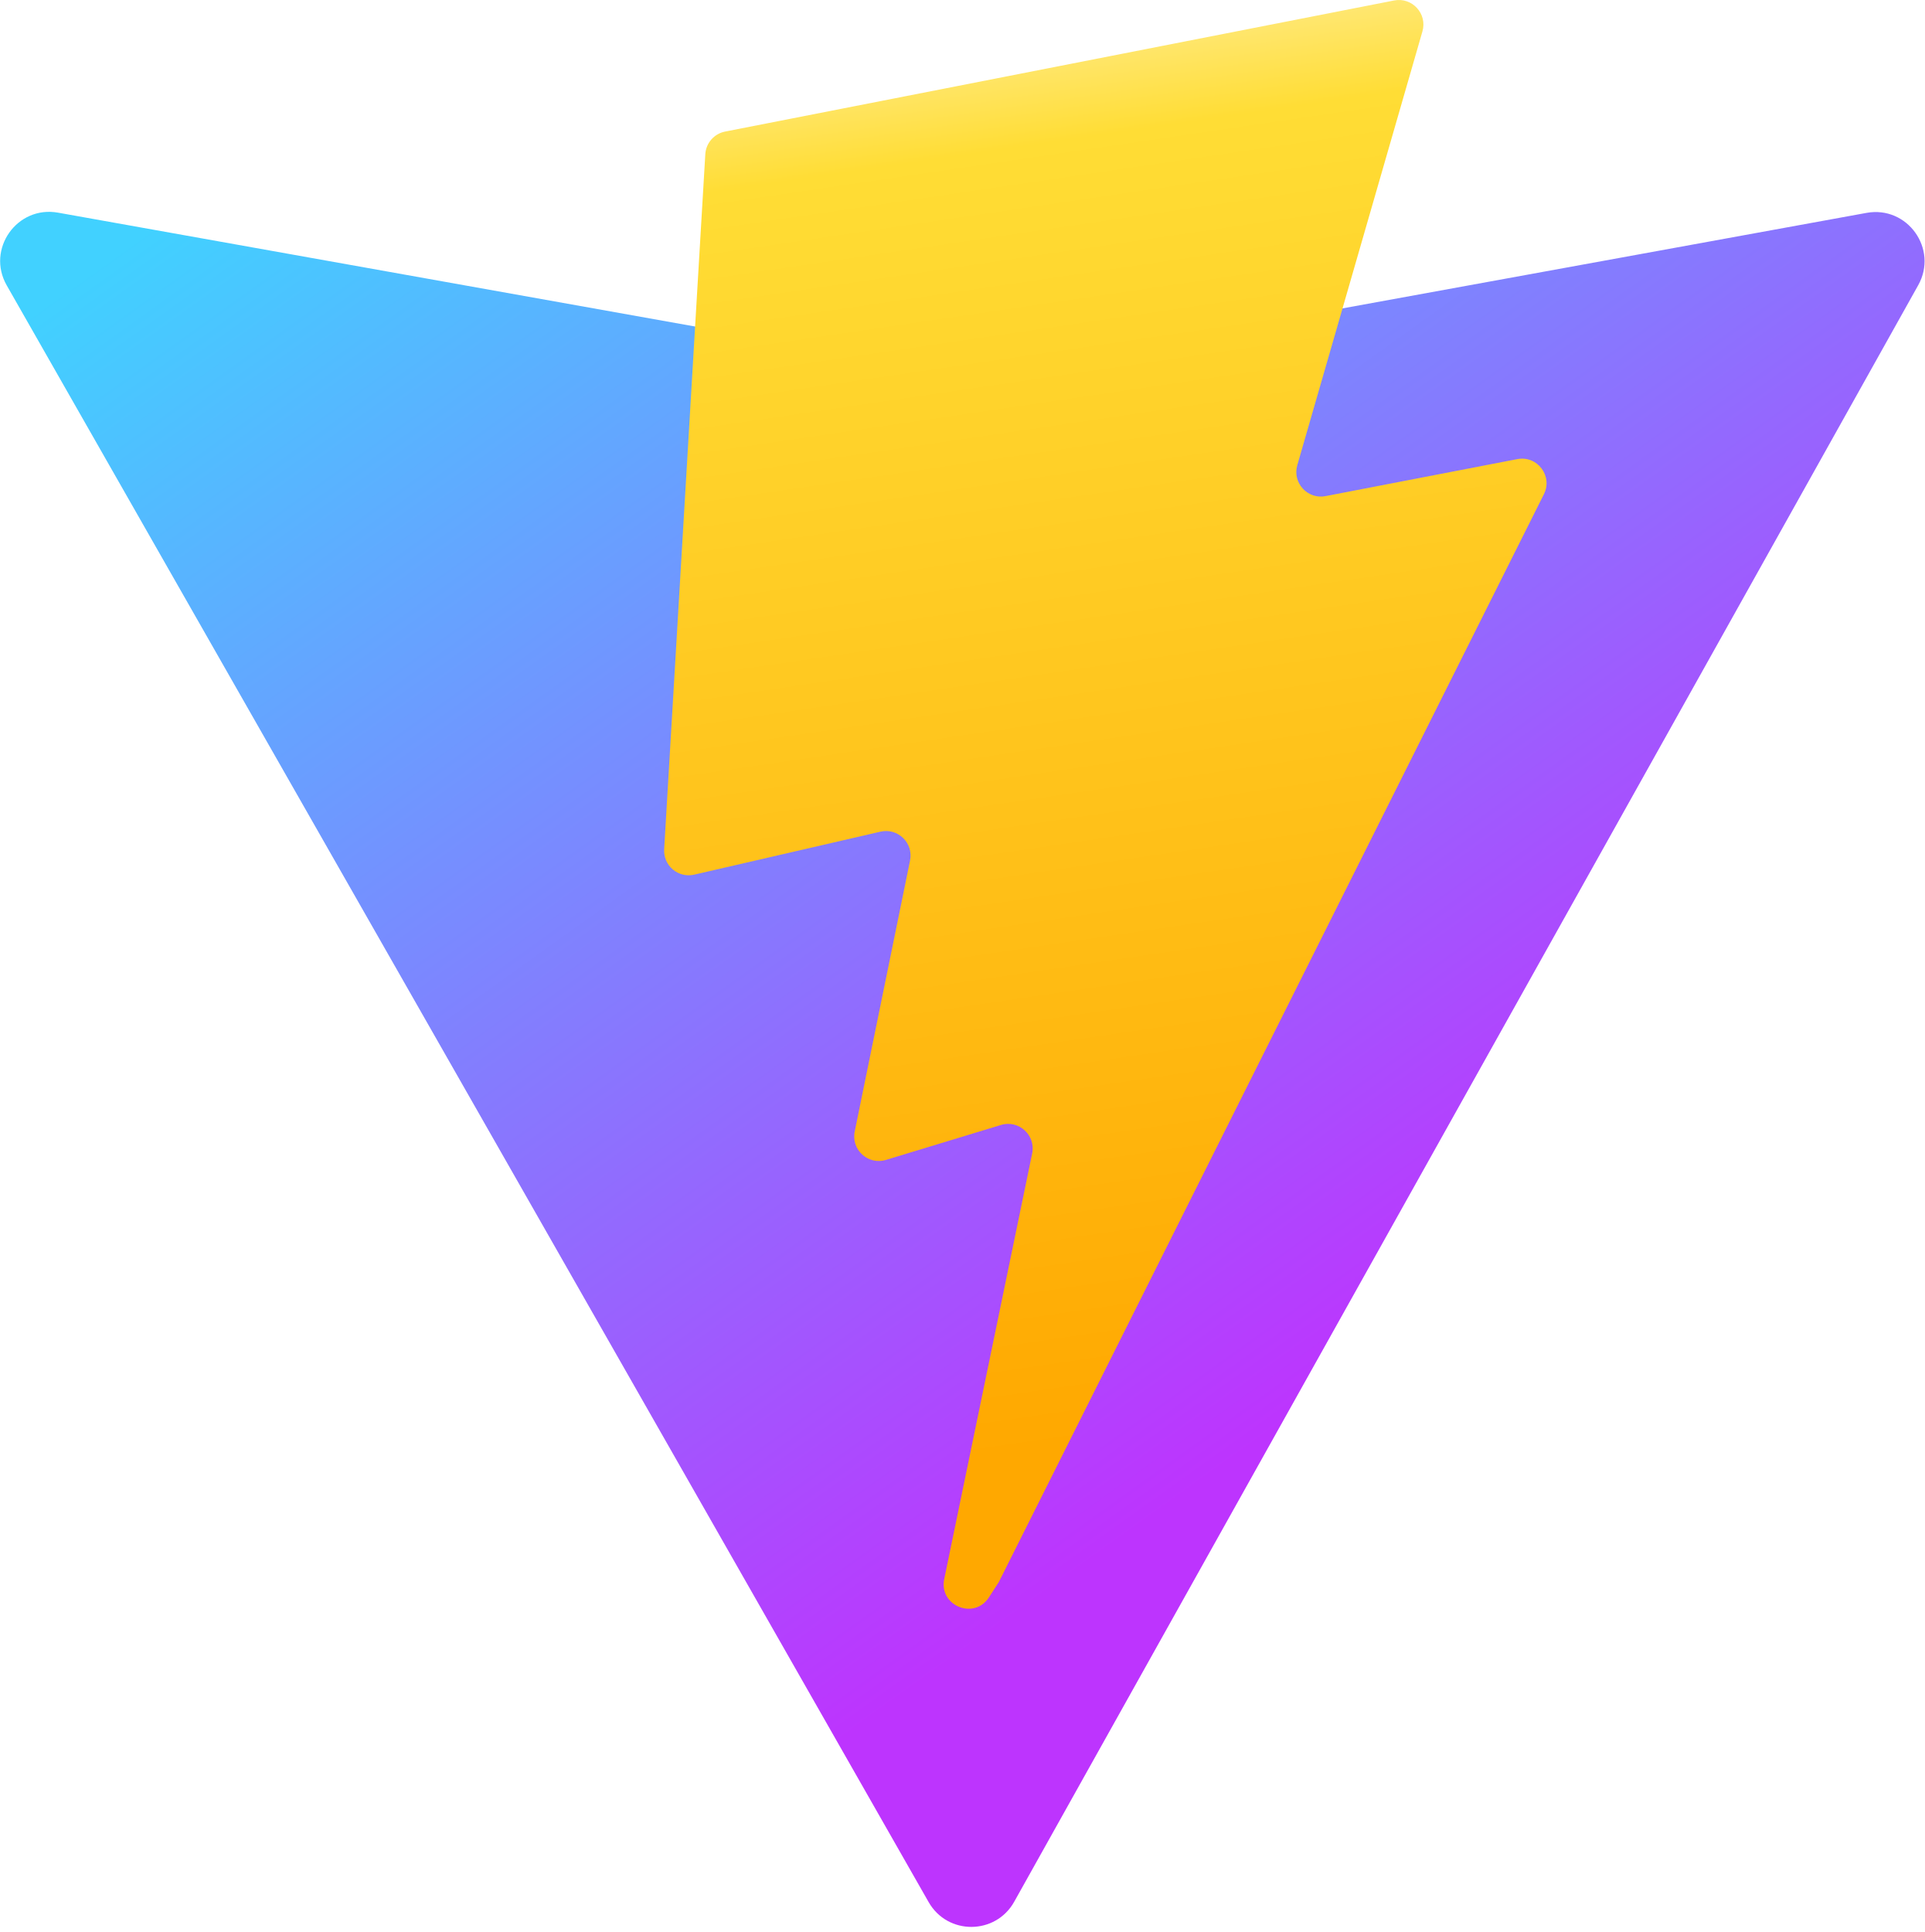
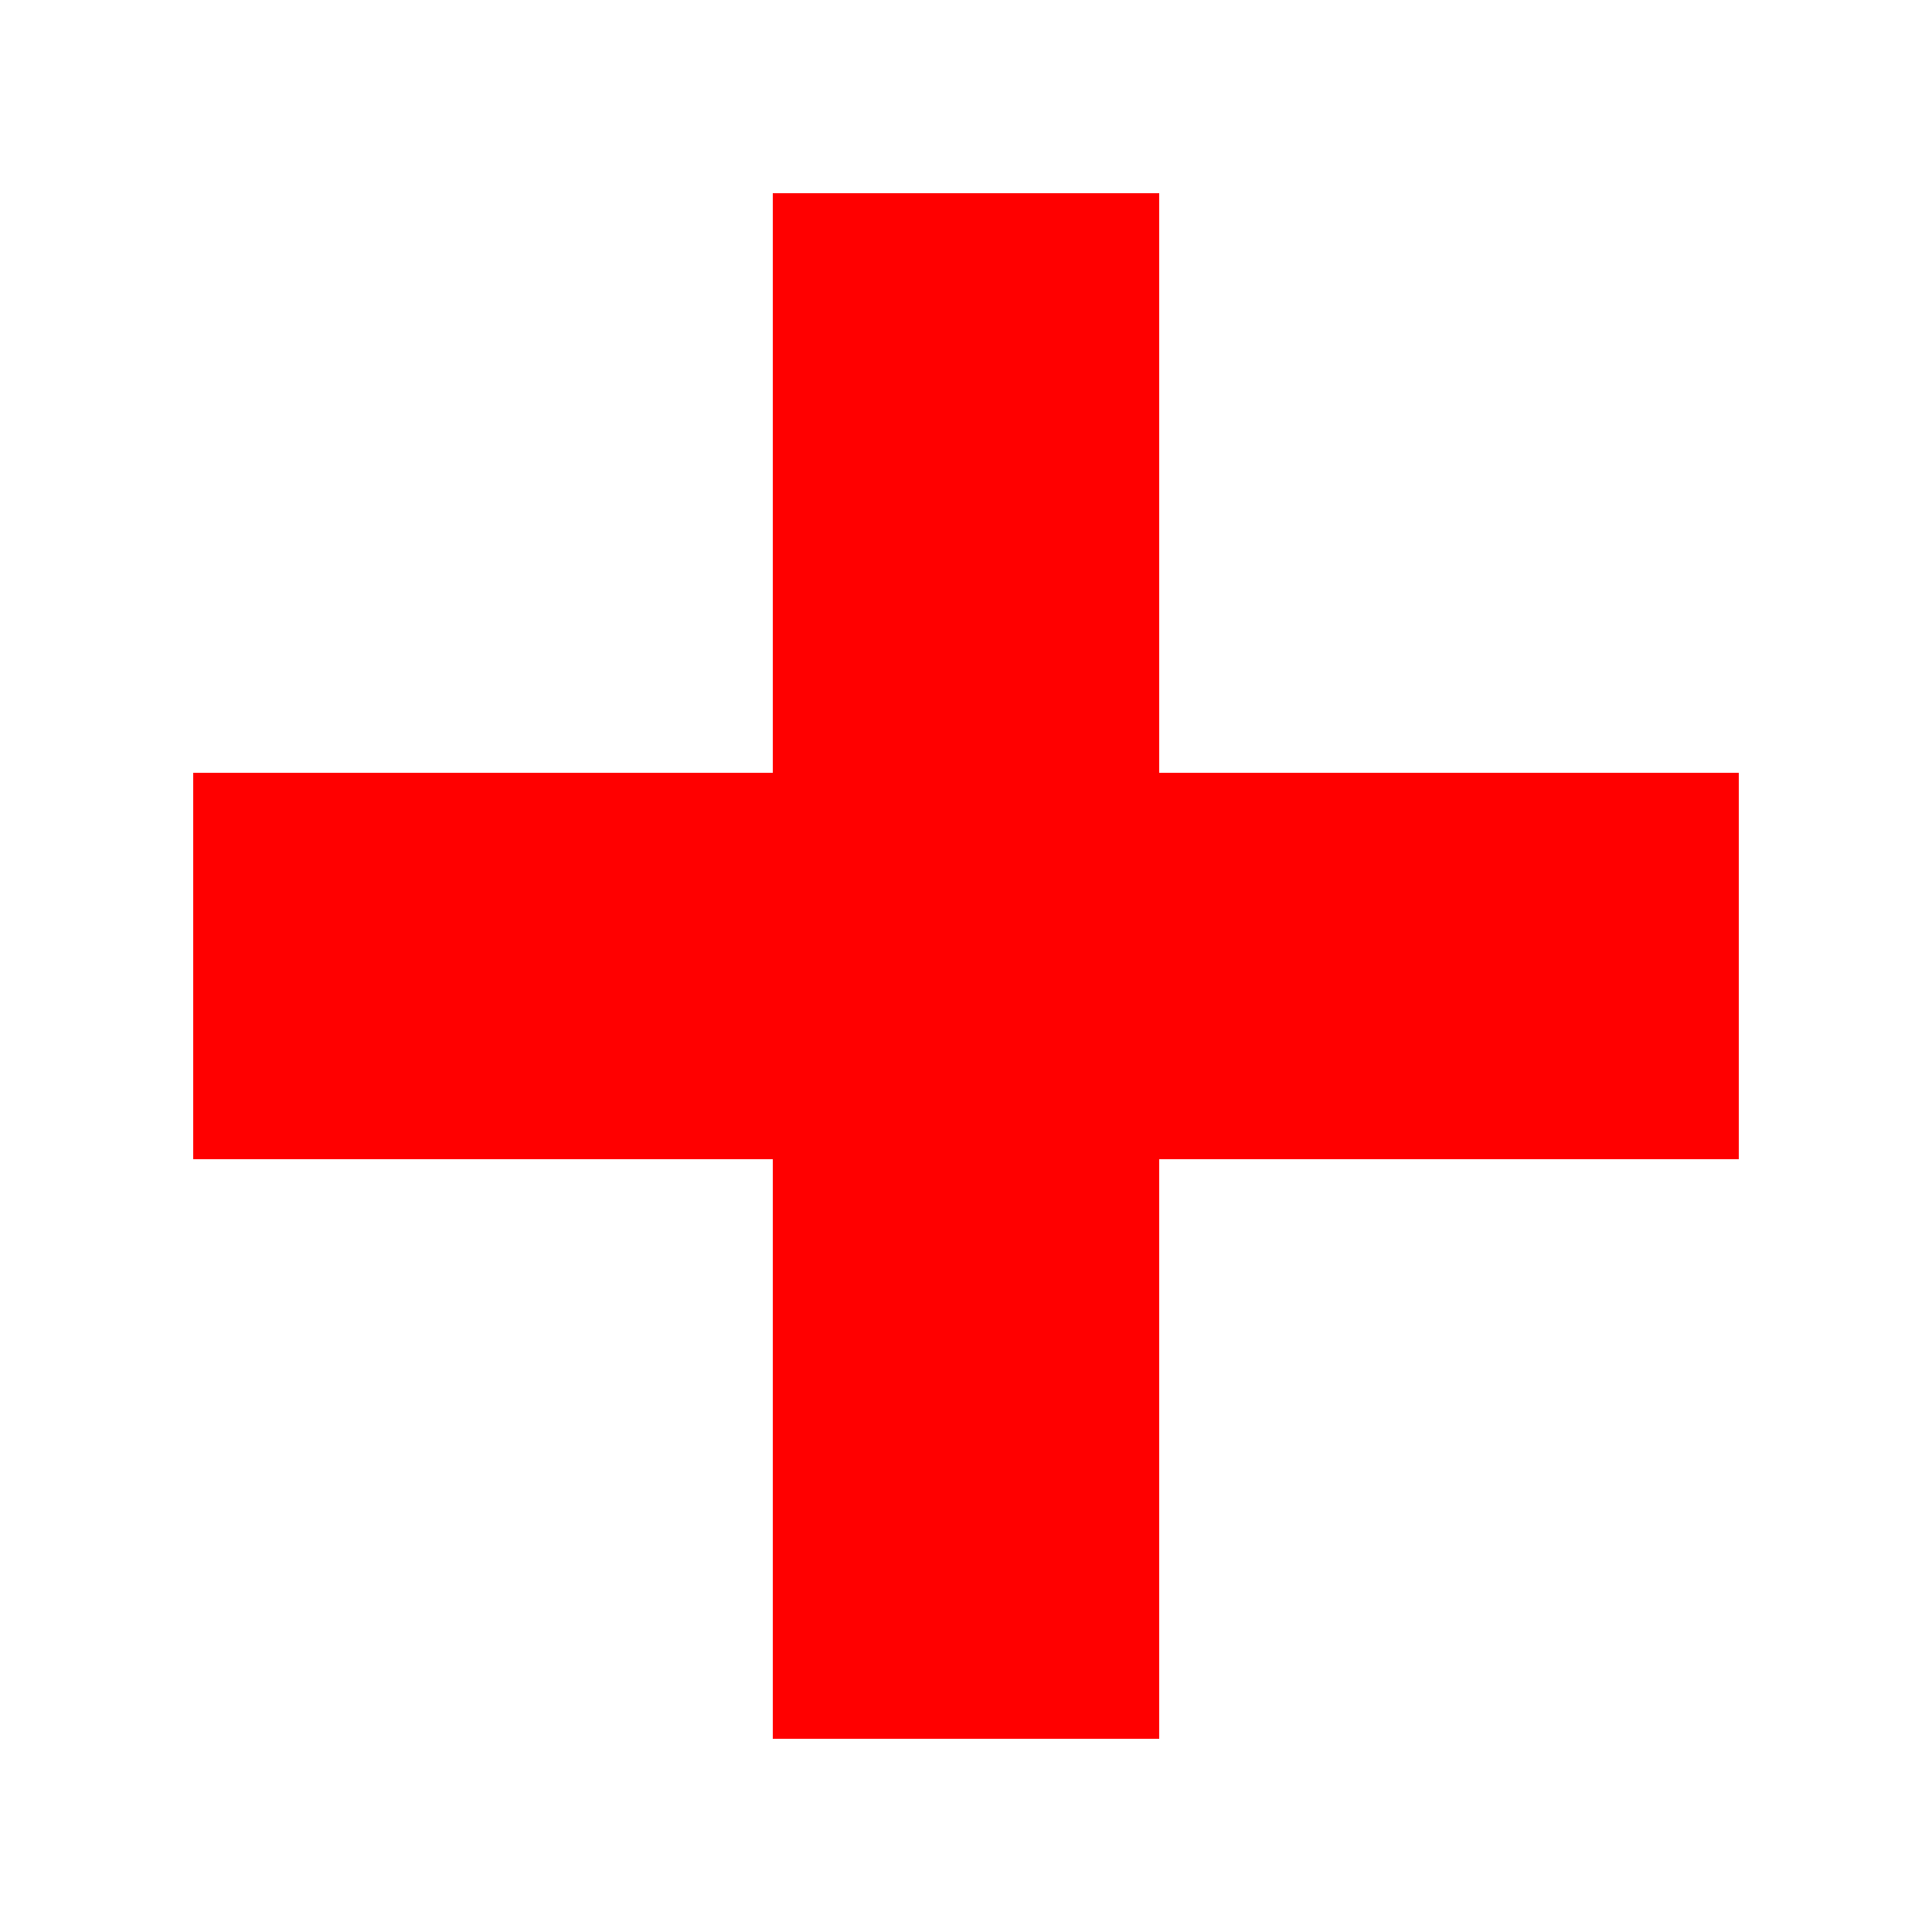
- <svg xmlns="http://www.w3.org/2000/svg" aria-hidden="true" role="img" class="iconify iconify--logos" width="31.88" height="32" preserveAspectRatio="xMidYMid meet" viewBox="0 0 256 257">
-   <defs>
-     <linearGradient id="IconifyId1813088fe1fbc01fb466" x1="-.828%" x2="57.636%" y1="7.652%" y2="78.411%">
-       <stop offset="0%" stop-color="#41D1FF" />
-       <stop offset="100%" stop-color="#BD34FE" />
-     </linearGradient>
-     <linearGradient id="IconifyId1813088fe1fbc01fb467" x1="43.376%" x2="50.316%" y1="2.242%" y2="89.03%">
-       <stop offset="0%" stop-color="#FFEA83" />
-       <stop offset="8.333%" stop-color="#FFDD35" />
-       <stop offset="100%" stop-color="#FFA800" />
-     </linearGradient>
-   </defs>
-   <path fill="url(#IconifyId1813088fe1fbc01fb466)" d="M255.153 37.938L134.897 252.976c-2.483 4.44-8.862 4.466-11.382.048L.875 37.958c-2.746-4.814 1.371-10.646 6.827-9.67l120.385 21.517a6.537 6.537 0 0 0 2.322-.004l117.867-21.483c5.438-.991 9.574 4.796 6.877 9.62Z" />
-   <path fill="url(#IconifyId1813088fe1fbc01fb467)" d="M185.432.063L96.44 17.501a3.268 3.268 0 0 0-2.634 3.014l-5.474 92.456a3.268 3.268 0 0 0 3.997 3.378l24.777-5.718c2.318-.535 4.413 1.507 3.936 3.838l-7.361 36.047c-.495 2.426 1.782 4.5 4.151 3.78l15.304-4.649c2.372-.72 4.652 1.36 4.15 3.788l-11.698 56.621c-.732 3.542 3.979 5.473 5.943 2.437l1.313-2.028l72.516-144.72c1.215-2.423-.88-5.186-3.54-4.672l-25.505 4.922c-2.396.462-4.435-1.77-3.759-4.114l16.646-57.705c.677-2.35-1.37-4.583-3.769-4.113Z" />
+ <svg xmlns="http://www.w3.org/2000/svg" width="100" height="100" viewBox="0 0 100 100">
+   <rect x="40" y="10" width="20" height="80" fill="red" />
+   <rect x="10" y="40" width="80" height="20" fill="red" />
</svg>
